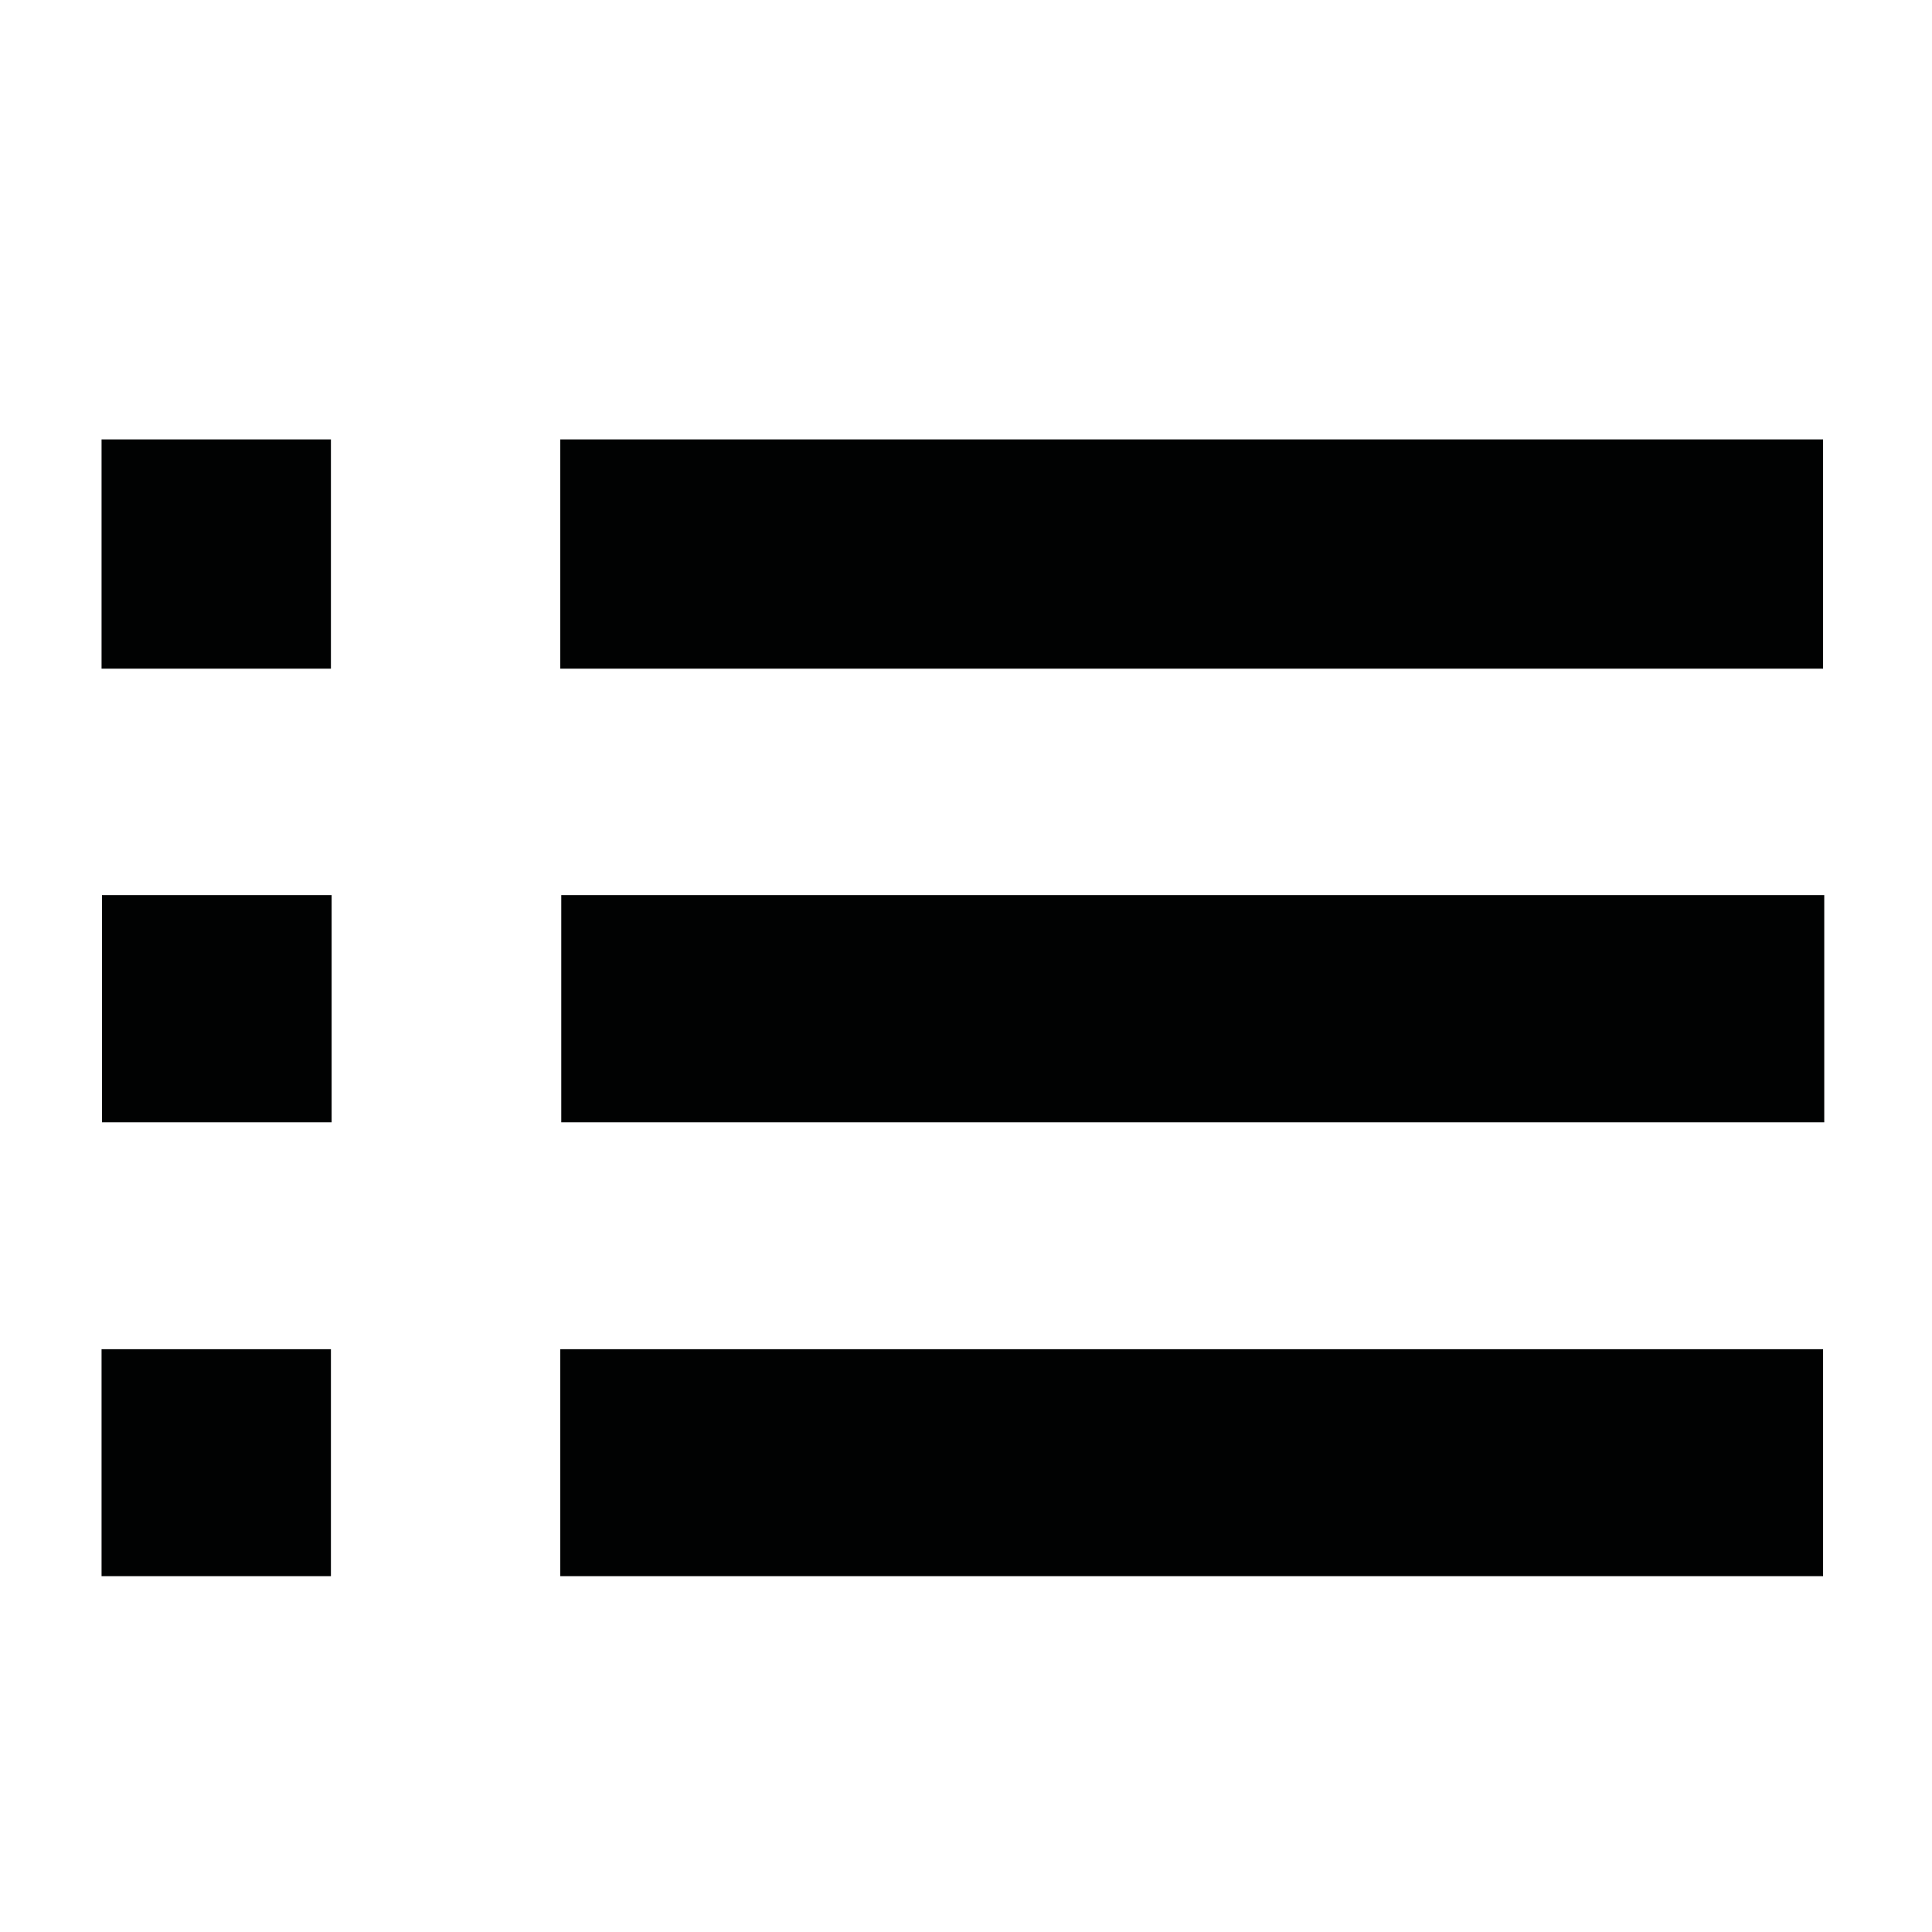
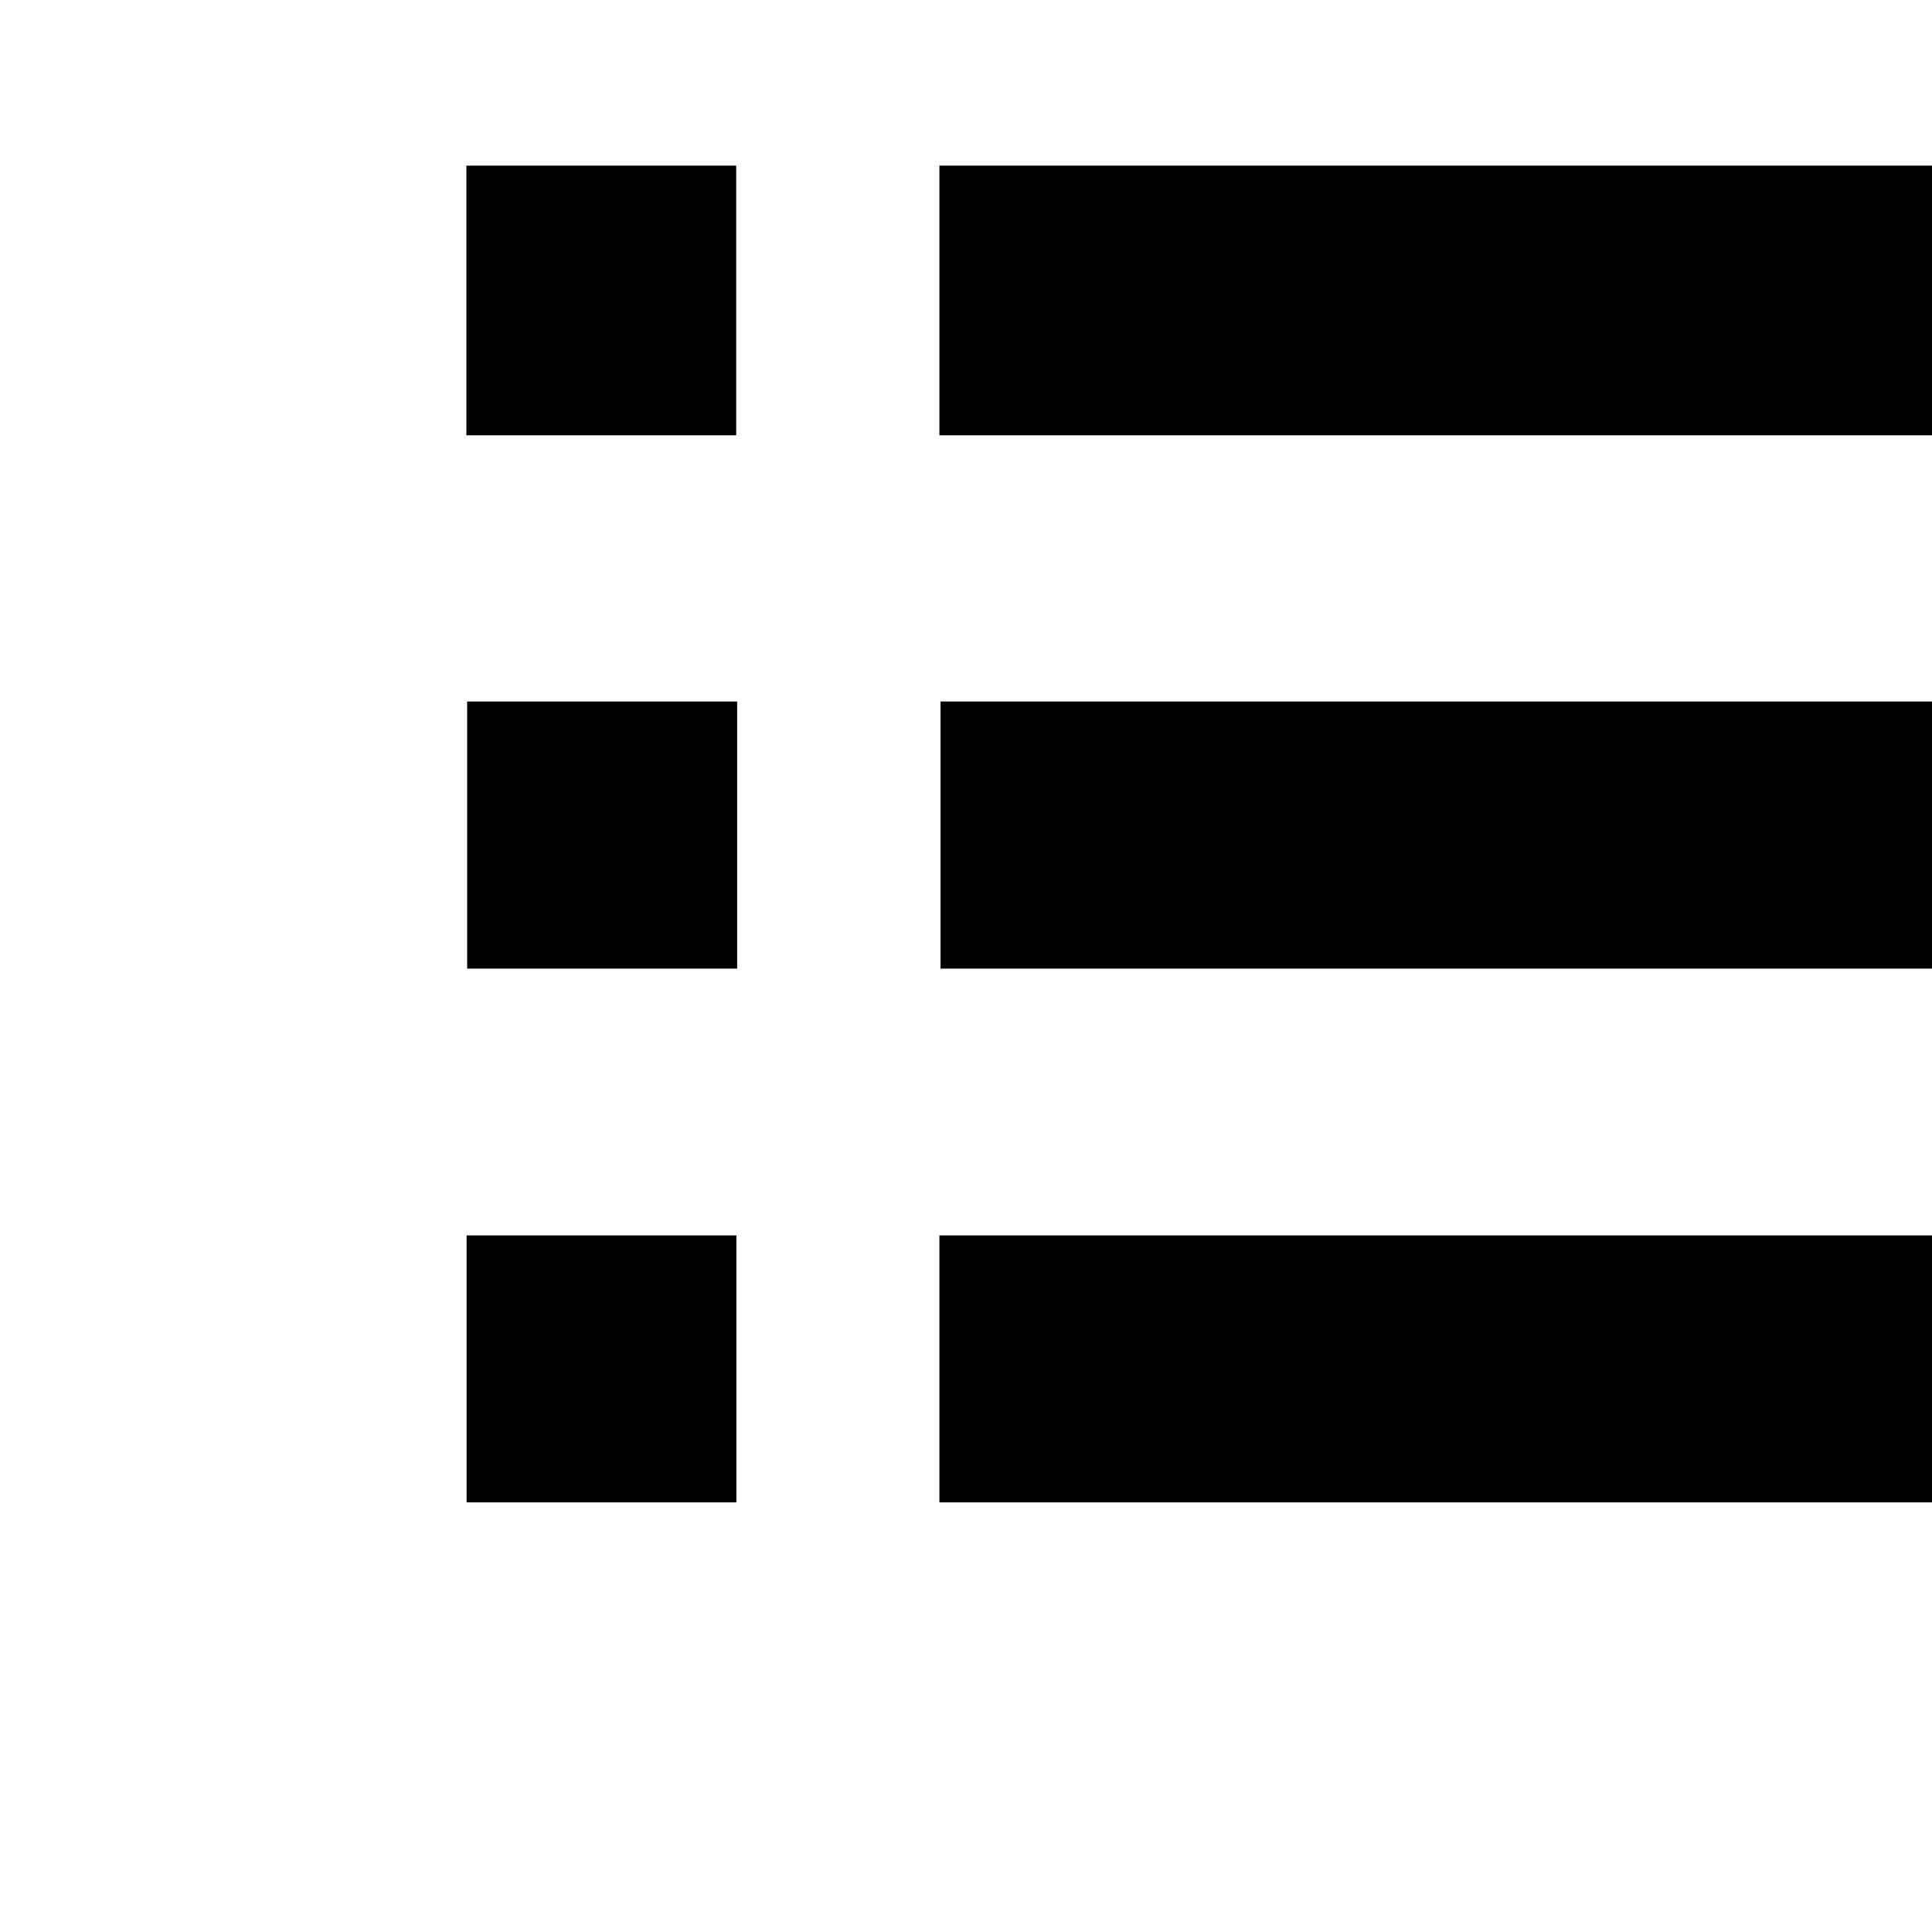
- <svg xmlns="http://www.w3.org/2000/svg" version="1.1" id="Layer_1" x="0px" y="0px" width="1024px" height="1024px" viewBox="0 0 1024 1024" enable-background="new 0 0 1024 1024" xml:space="preserve">
+ <svg xmlns="http://www.w3.org/2000/svg" version="1.1" id="Layer_1" x="0px" y="0px" viewBox="0 0 1024 1024" style="enable-background:new 0 0 1024 1024;" xml:space="preserve">
+   <style type="text/css">
+ 	.st0{fill:#010202;}
+ </style>
  <g>
    <g>
-       <path fill="#010202" d="M966.267,232.903H296.962v121.521h669.306L966.267,232.903L966.267,232.903z M297.482,474.401v120.443    h669.41V474.401H297.482z M296.962,835.393h669.306V715.113H296.962V835.393z M175.396,232.903H53.827v121.521h121.568V232.903    L175.396,232.903z M54.055,594.845h121.717V474.401H54.055V594.845z M53.827,835.393h121.568V715.113H53.827V835.393z" />
+       <path class="st0" d="M1202.7,87.8H497.9v142.9h704.8L1202.7,87.8L1202.7,87.8z M498.5,371.8v141.6h704.9V371.8H498.5z     M497.9,796.3h704.8V654.8H497.9V796.3z M390.2,87.8h-143v142.9h143L390.2,87.8L390.2,87.8z M247.6,513.4h143.1V371.8H247.6V513.4    z M247.3,796.3h143V654.8h-143V796.3z" />
    </g>
  </g>
</svg>
